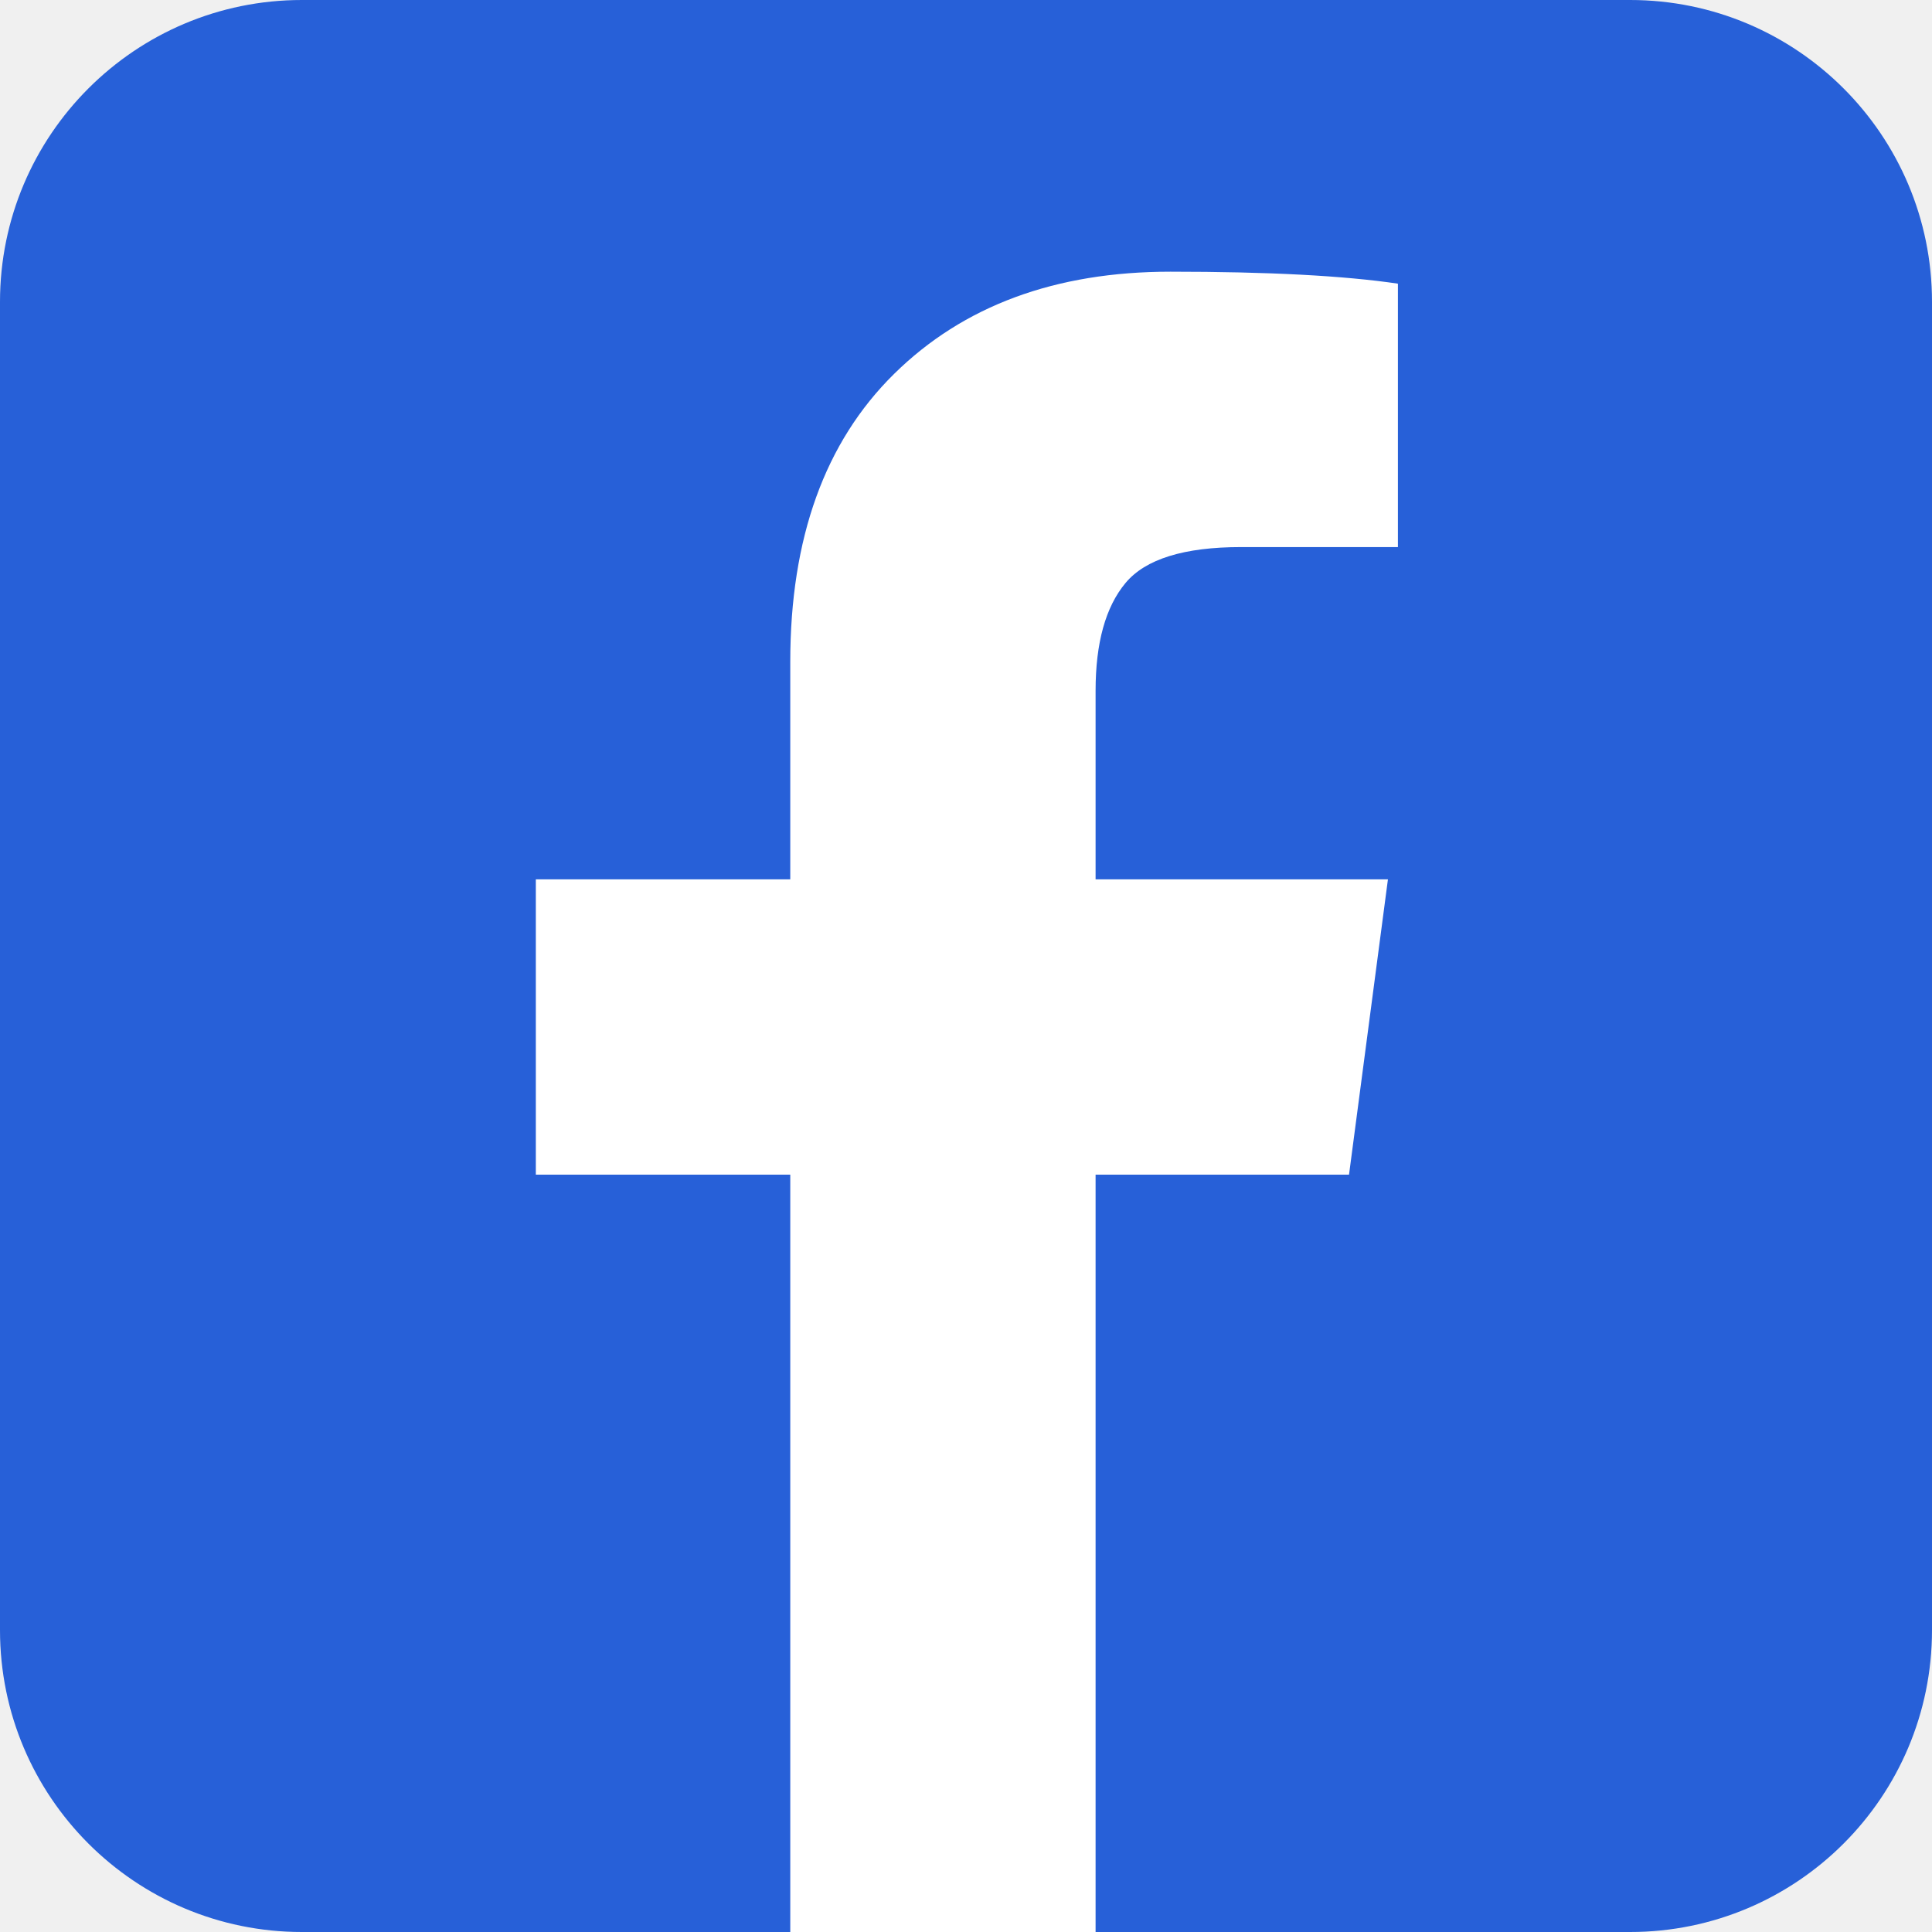
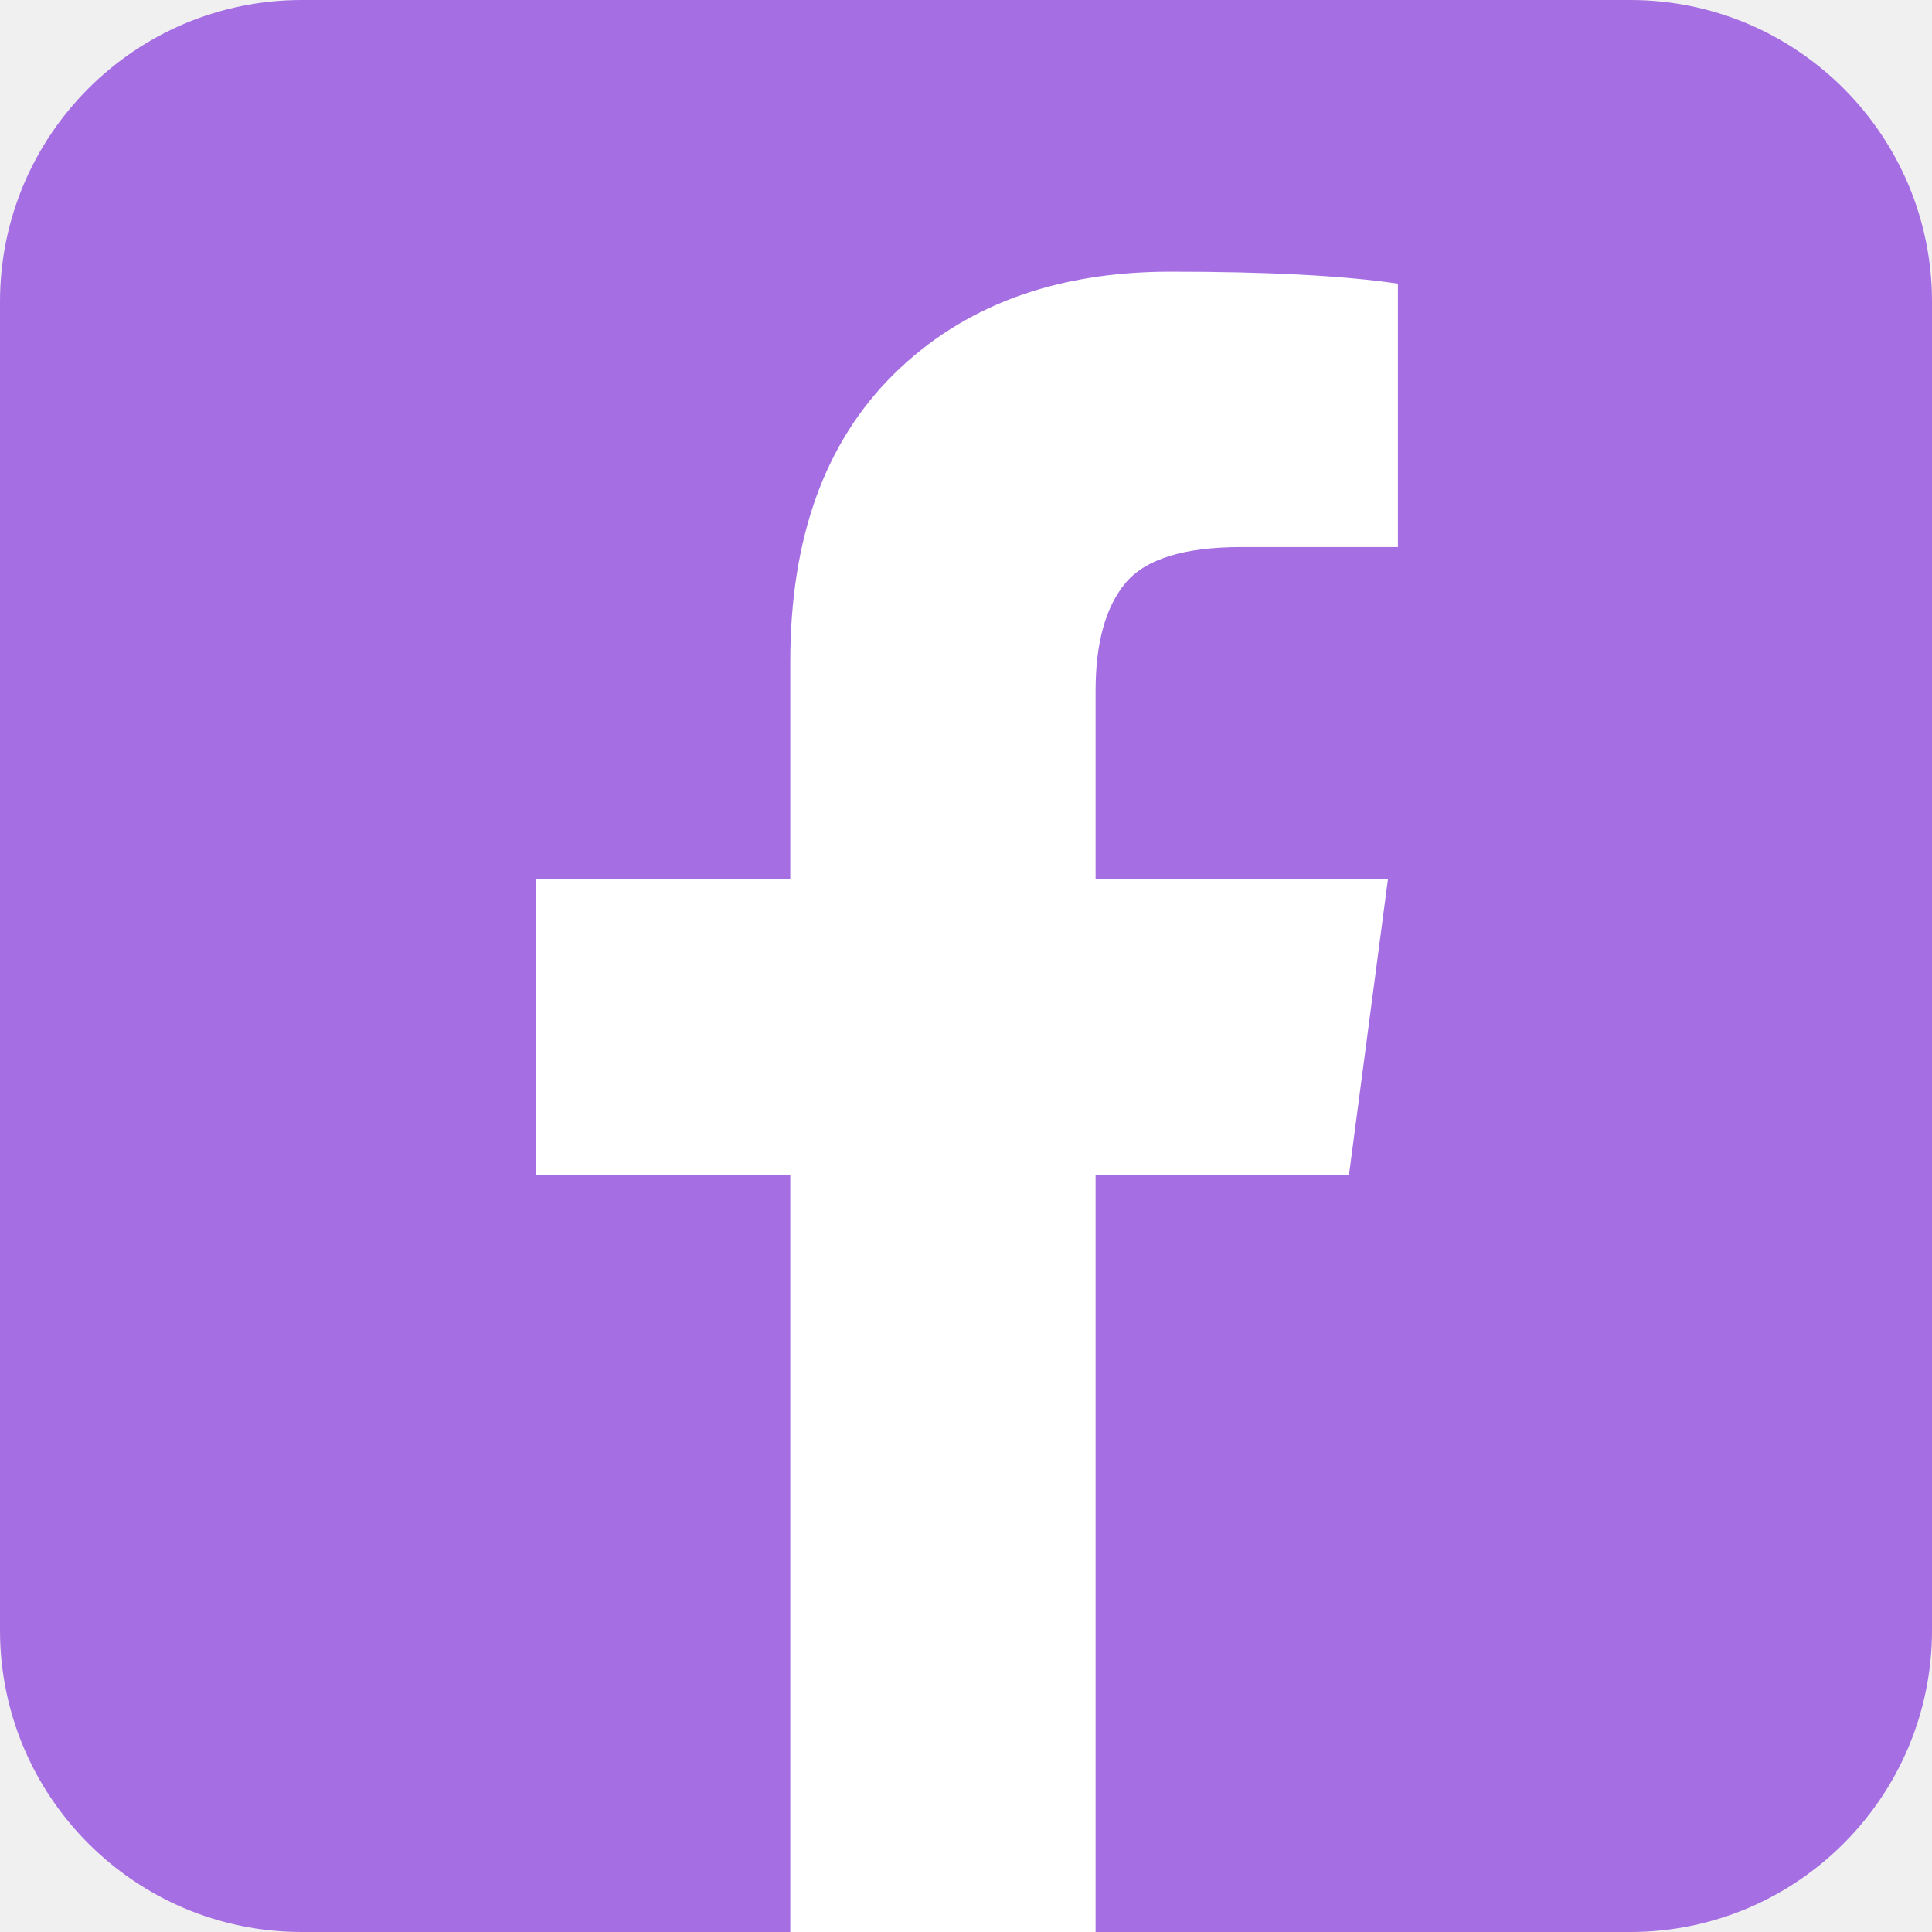
<svg xmlns="http://www.w3.org/2000/svg" width="256px" height="256px" viewBox="312 111 256 256" version="1.1">
  <defs />
  <g id="facebook" stroke="none" stroke-width="1" fill="none" fill-rule="evenodd" transform="translate(312, 111)">
-     <rect id="bg" fill="#2760D8" x="0" y="0" width="256" height="256" rx="40" />
+     <rect id="bg" fill="#A56EE3" x="0" y="0" width="256" height="256" rx="40" />
    <path d="M185.231,37.587 L185.231,72.49 L164.474,72.49 C156.893,72.49 151.781,74.077 149.137,77.25 C146.493,80.423 145.171,85.183 145.171,91.529 L145.171,116.517 L183.909,116.517 L178.752,155.651 L145.171,155.651 L145.171,256 L104.714,256 L104.714,155.651 L71,155.651 L71,116.517 L104.714,116.517 L104.714,87.695 C104.714,71.3 109.297,58.586 118.464,49.552 C127.631,40.517 139.838,36 155.087,36 C168.043,36 178.091,36.529 185.231,37.587 L185.231,37.587 Z" id="Shape" fill="#FFFFFF" />
  </g>
</svg>
